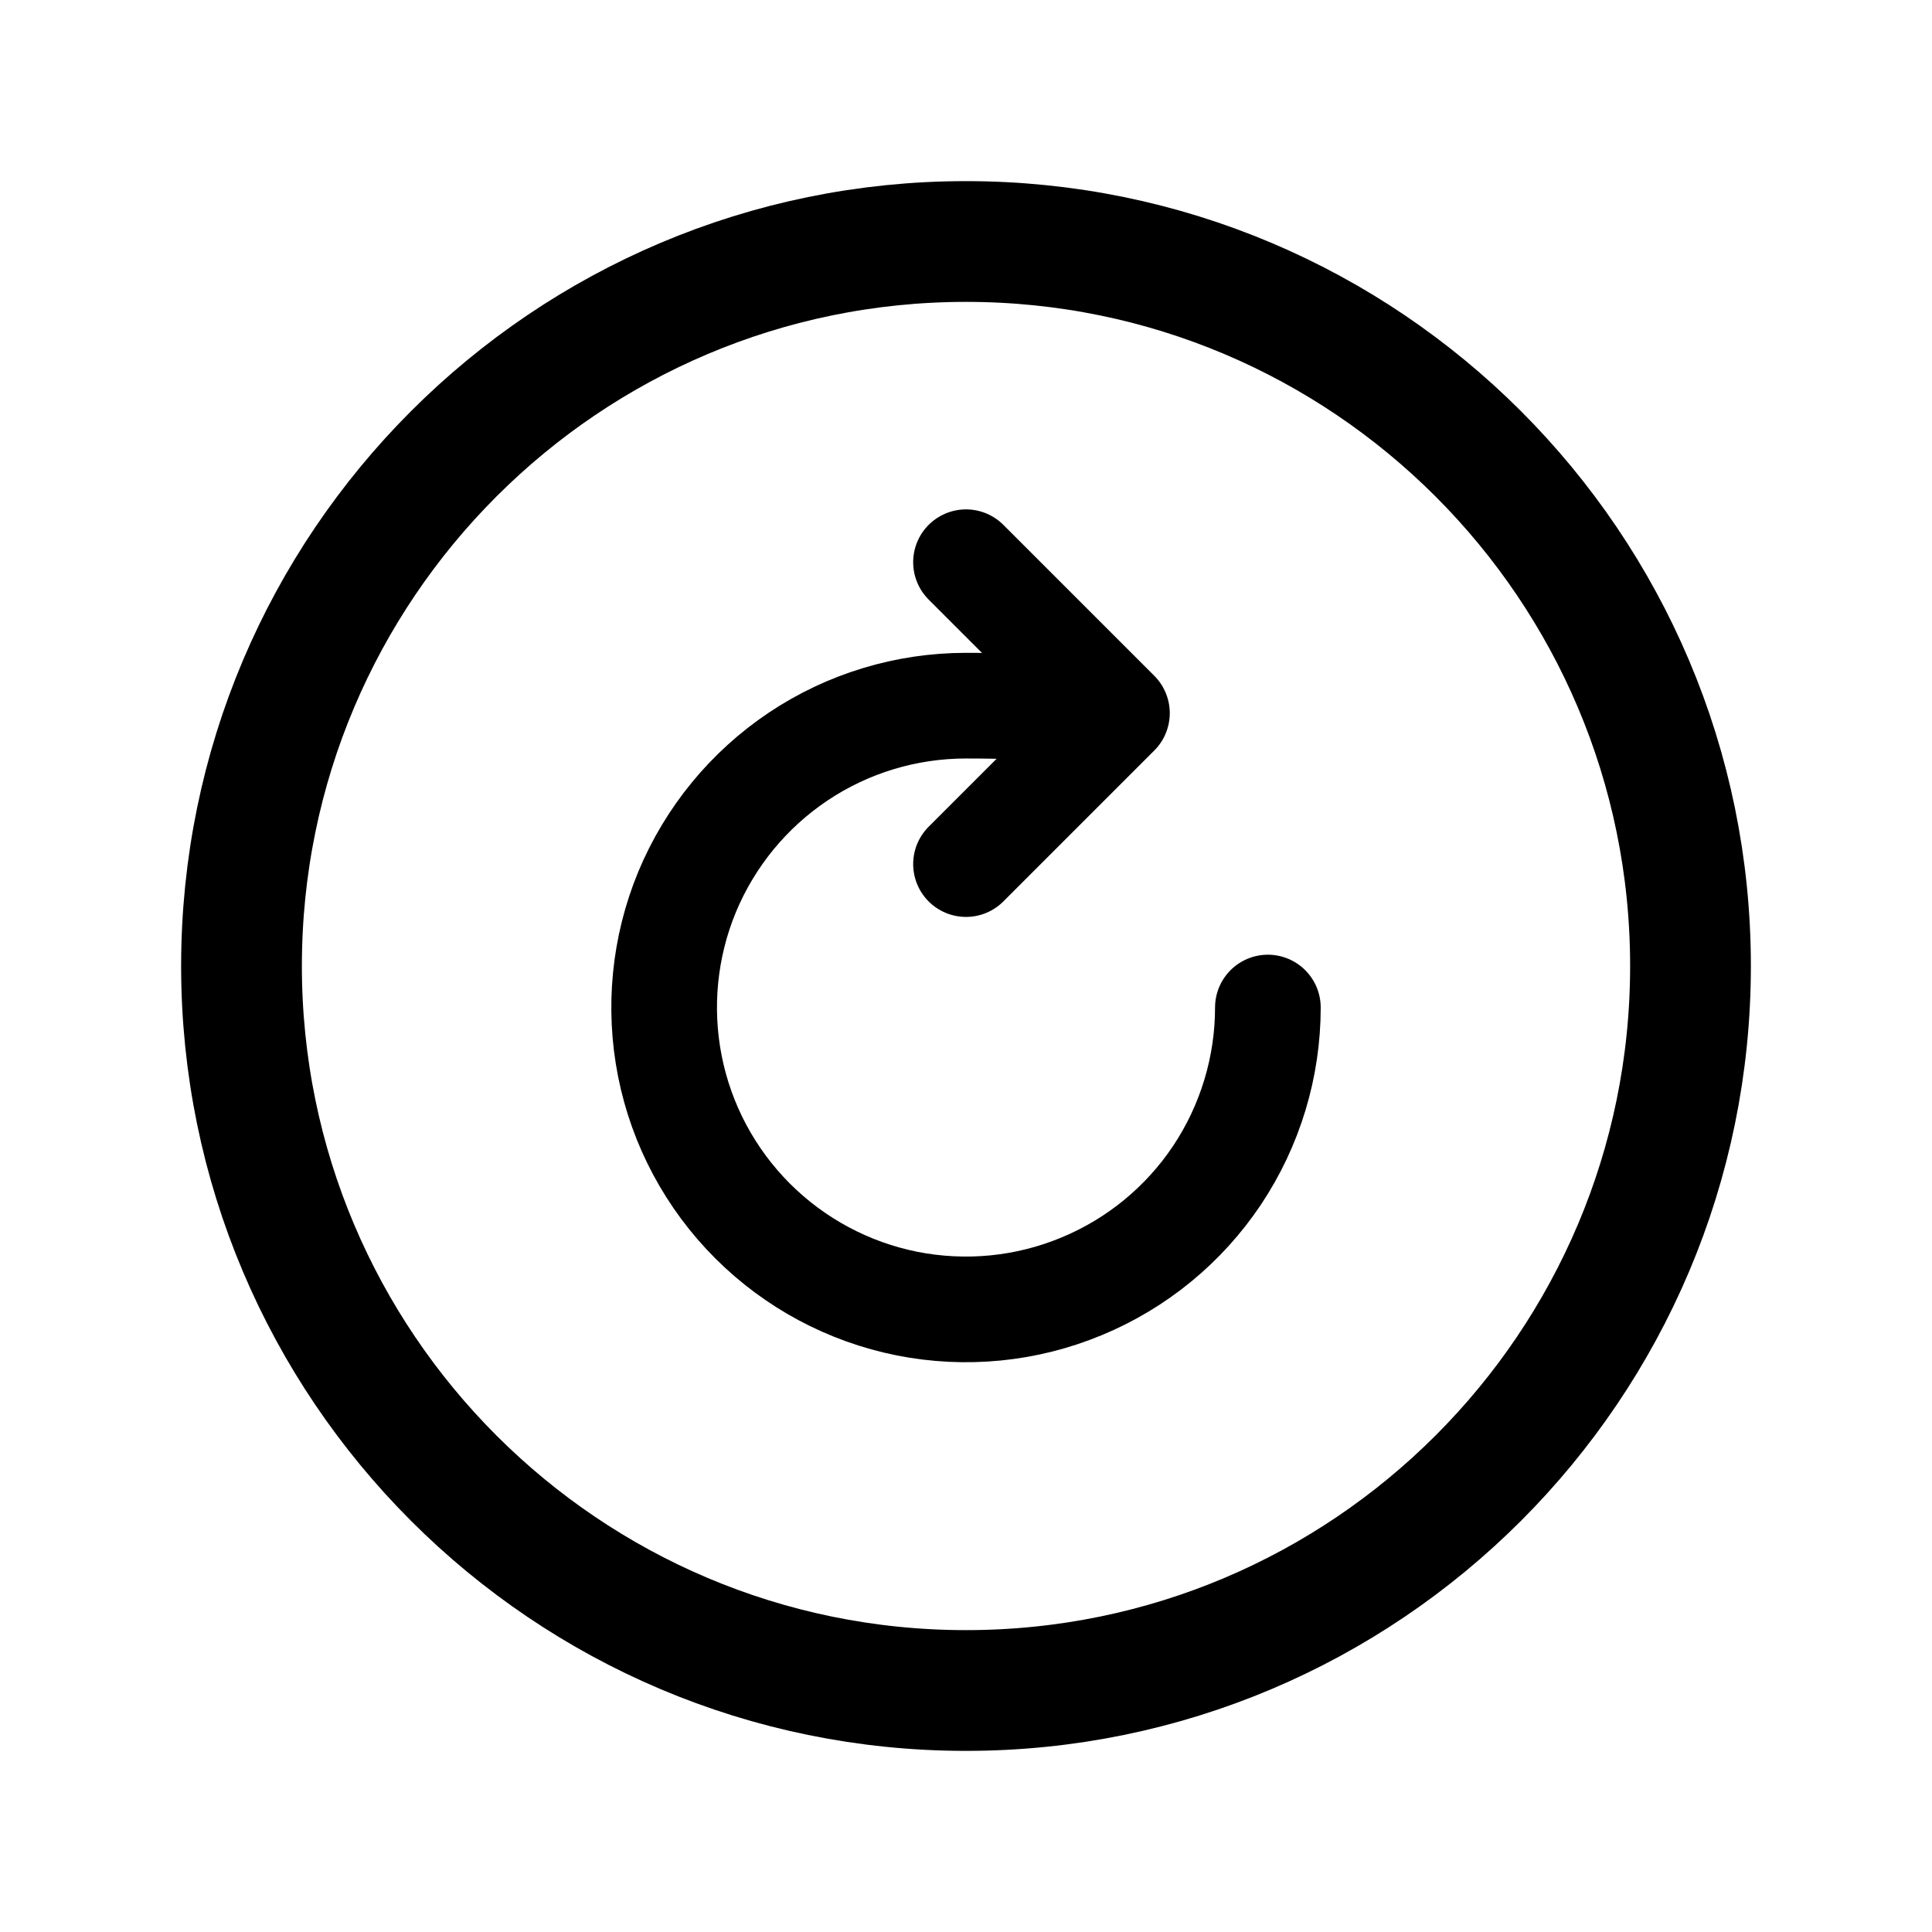
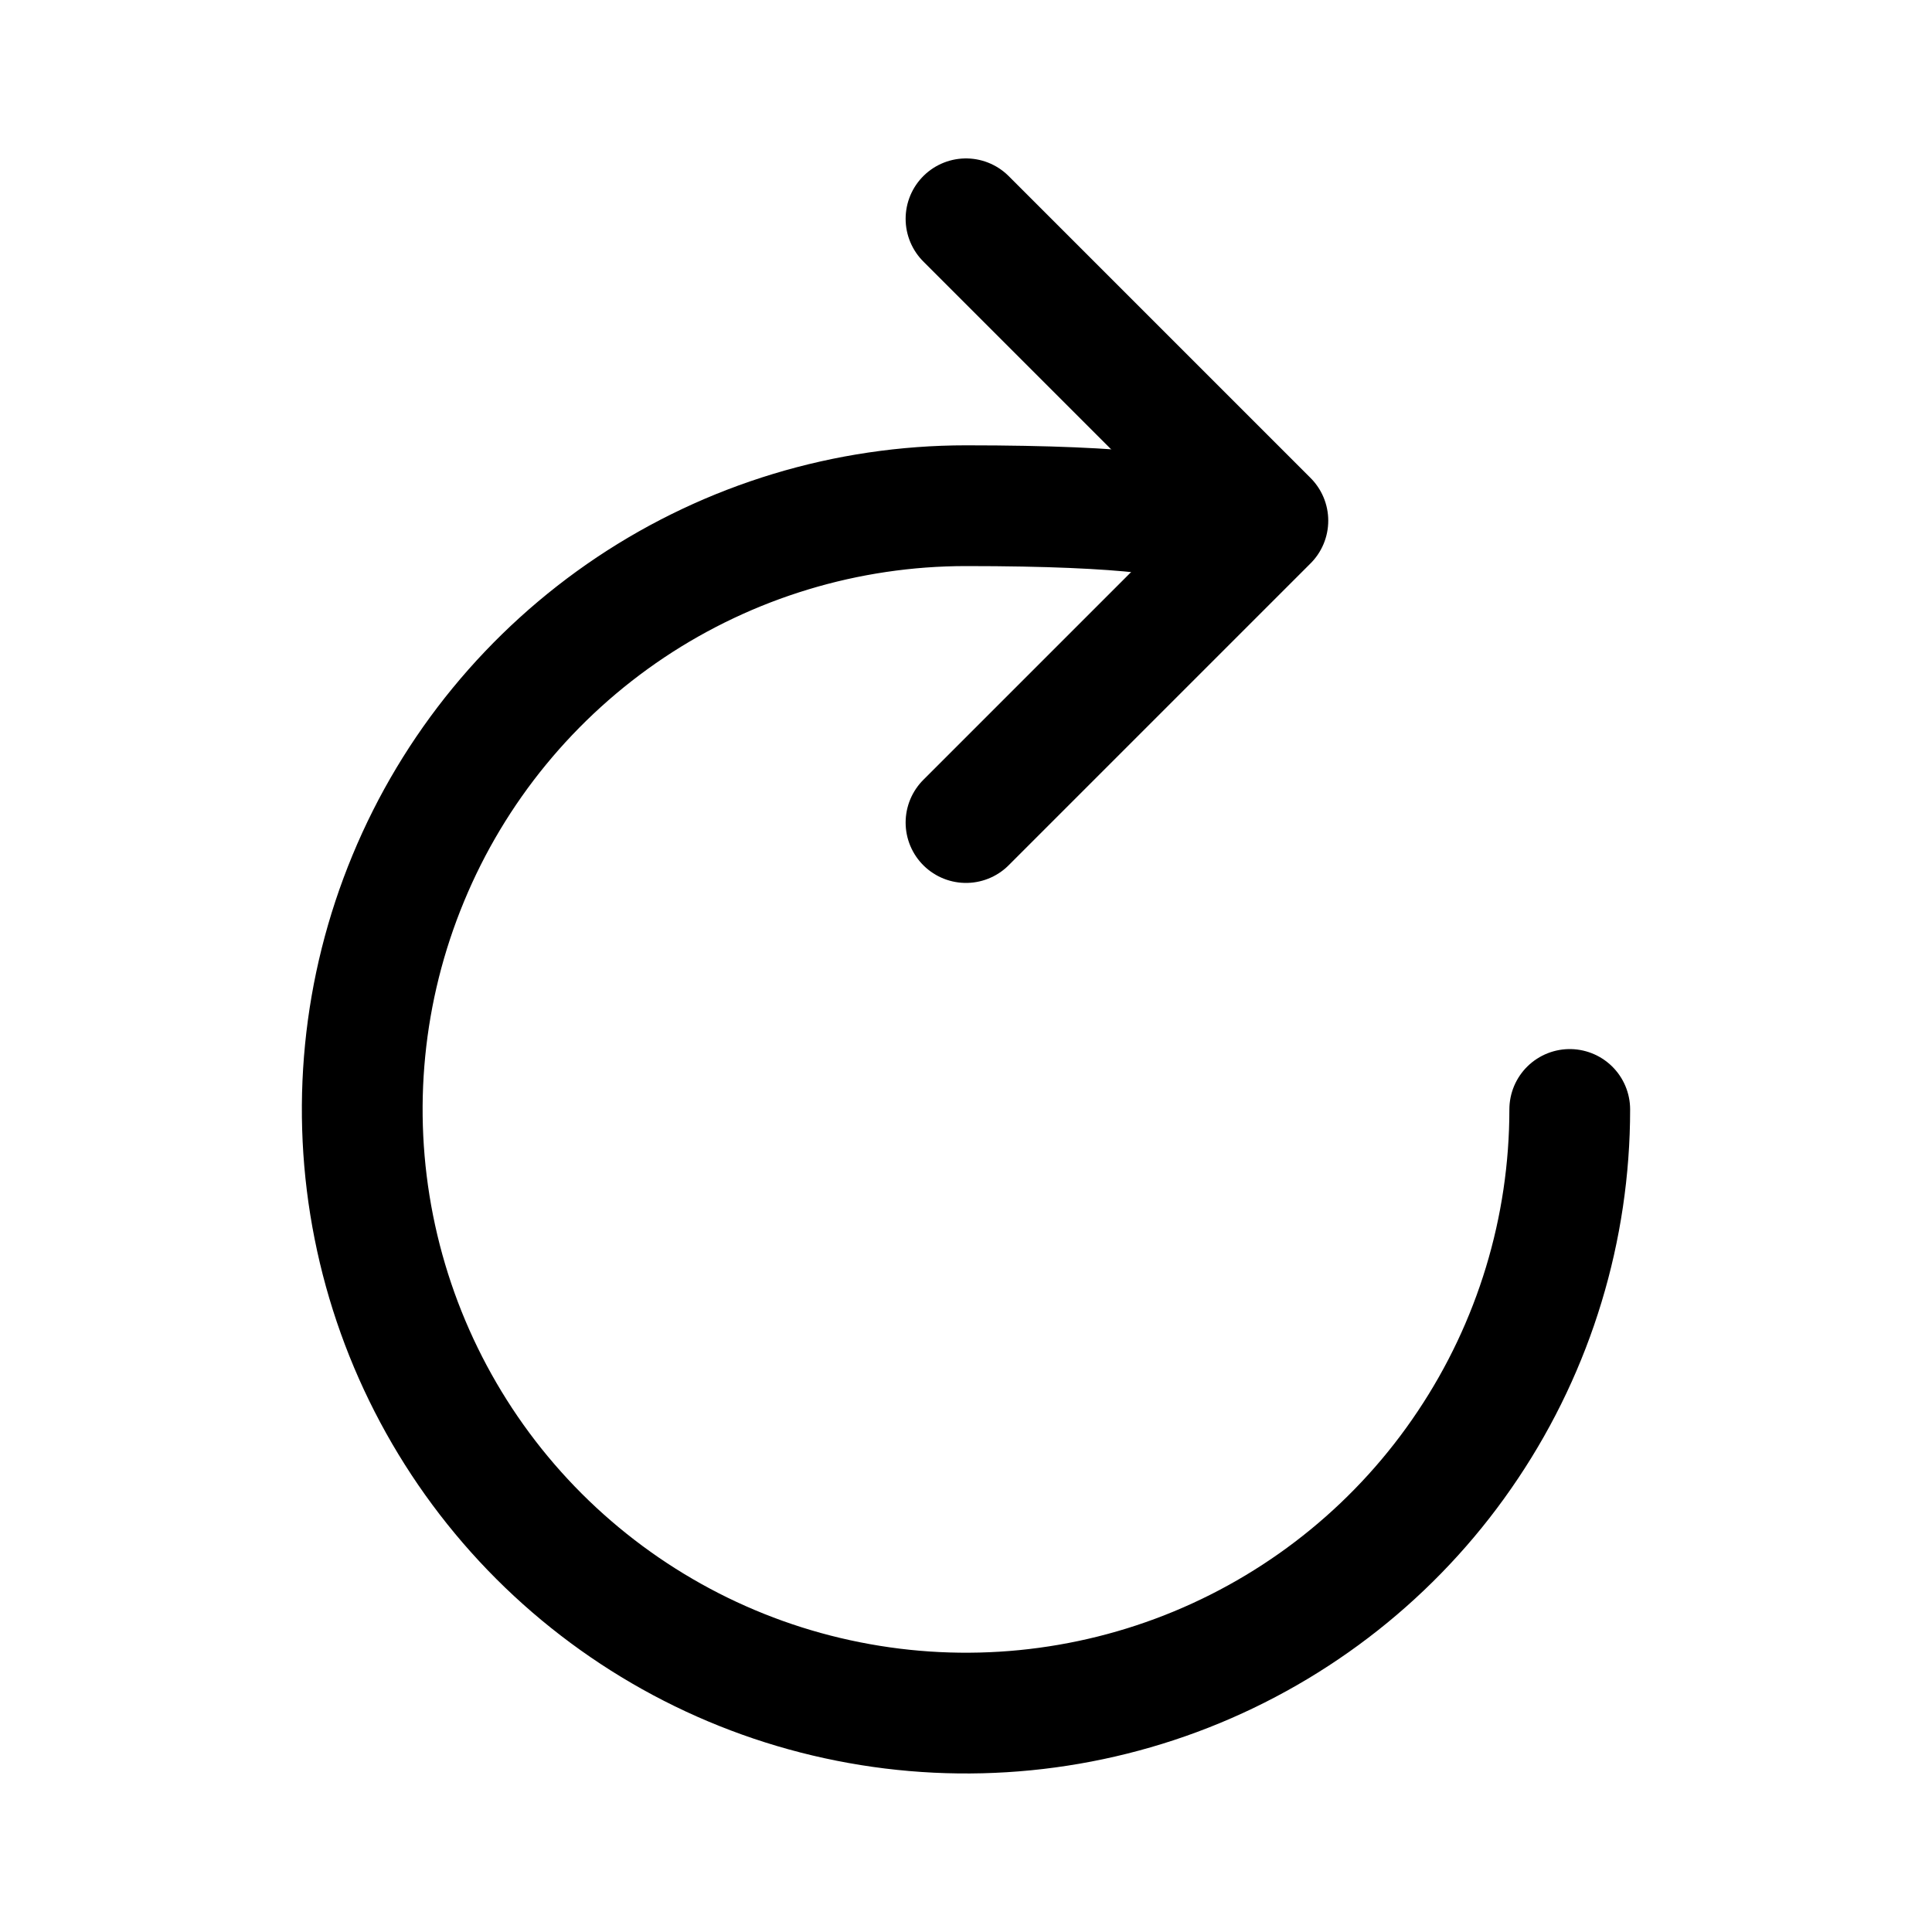
<svg xmlns="http://www.w3.org/2000/svg" width="16" height="16" viewBox="0 0 16 16" fill="none">
-   <path d="M9 6.031C9 6.031 9.381 5.844 8 5.844C7.506 5.844 7.022 5.99 6.611 6.265C6.2 6.54 5.88 6.93 5.69 7.387C5.501 7.844 5.452 8.347 5.548 8.831C5.644 9.316 5.883 9.762 6.232 10.111C6.582 10.461 7.027 10.699 7.512 10.796C7.997 10.892 8.5 10.843 8.957 10.653C9.414 10.464 9.804 10.144 10.079 9.733C10.353 9.322 10.5 8.838 10.5 8.344" stroke="black" stroke-width="0.875" stroke-miterlimit="10" stroke-linecap="round" />
-   <path d="M8 4.656L9.25 5.906L8 7.156" stroke="black" stroke-width="0.875" stroke-linecap="round" stroke-linejoin="round" />
-   <path d="M8 2C4.688 2 2 4.688 2 8C2 11.312 4.688 14 8 14C11.312 14 14 11.312 14 8C14 4.688 11.312 2 8 2Z" stroke="black" stroke-miterlimit="10" />
+   <path d="M10 4.562C10 4.562 10.761 4.188 8 4.188C7.011 4.188 6.044 4.481 5.222 5.03C4.4 5.58 3.759 6.36 3.381 7.274C3.002 8.188 2.903 9.193 3.096 10.163C3.289 11.133 3.765 12.024 4.464 12.723C5.164 13.422 6.055 13.899 7.025 14.091C7.994 14.284 9 14.185 9.913 13.807C10.827 13.428 11.608 12.788 12.157 11.965C12.707 11.143 13 10.176 13 9.188" stroke="black" stroke-miterlimit="10" stroke-linecap="round" />
+   <path d="M8 1.812L10.5 4.312L8 6.812" stroke="black" stroke-linecap="round" stroke-linejoin="round" />
</svg>
